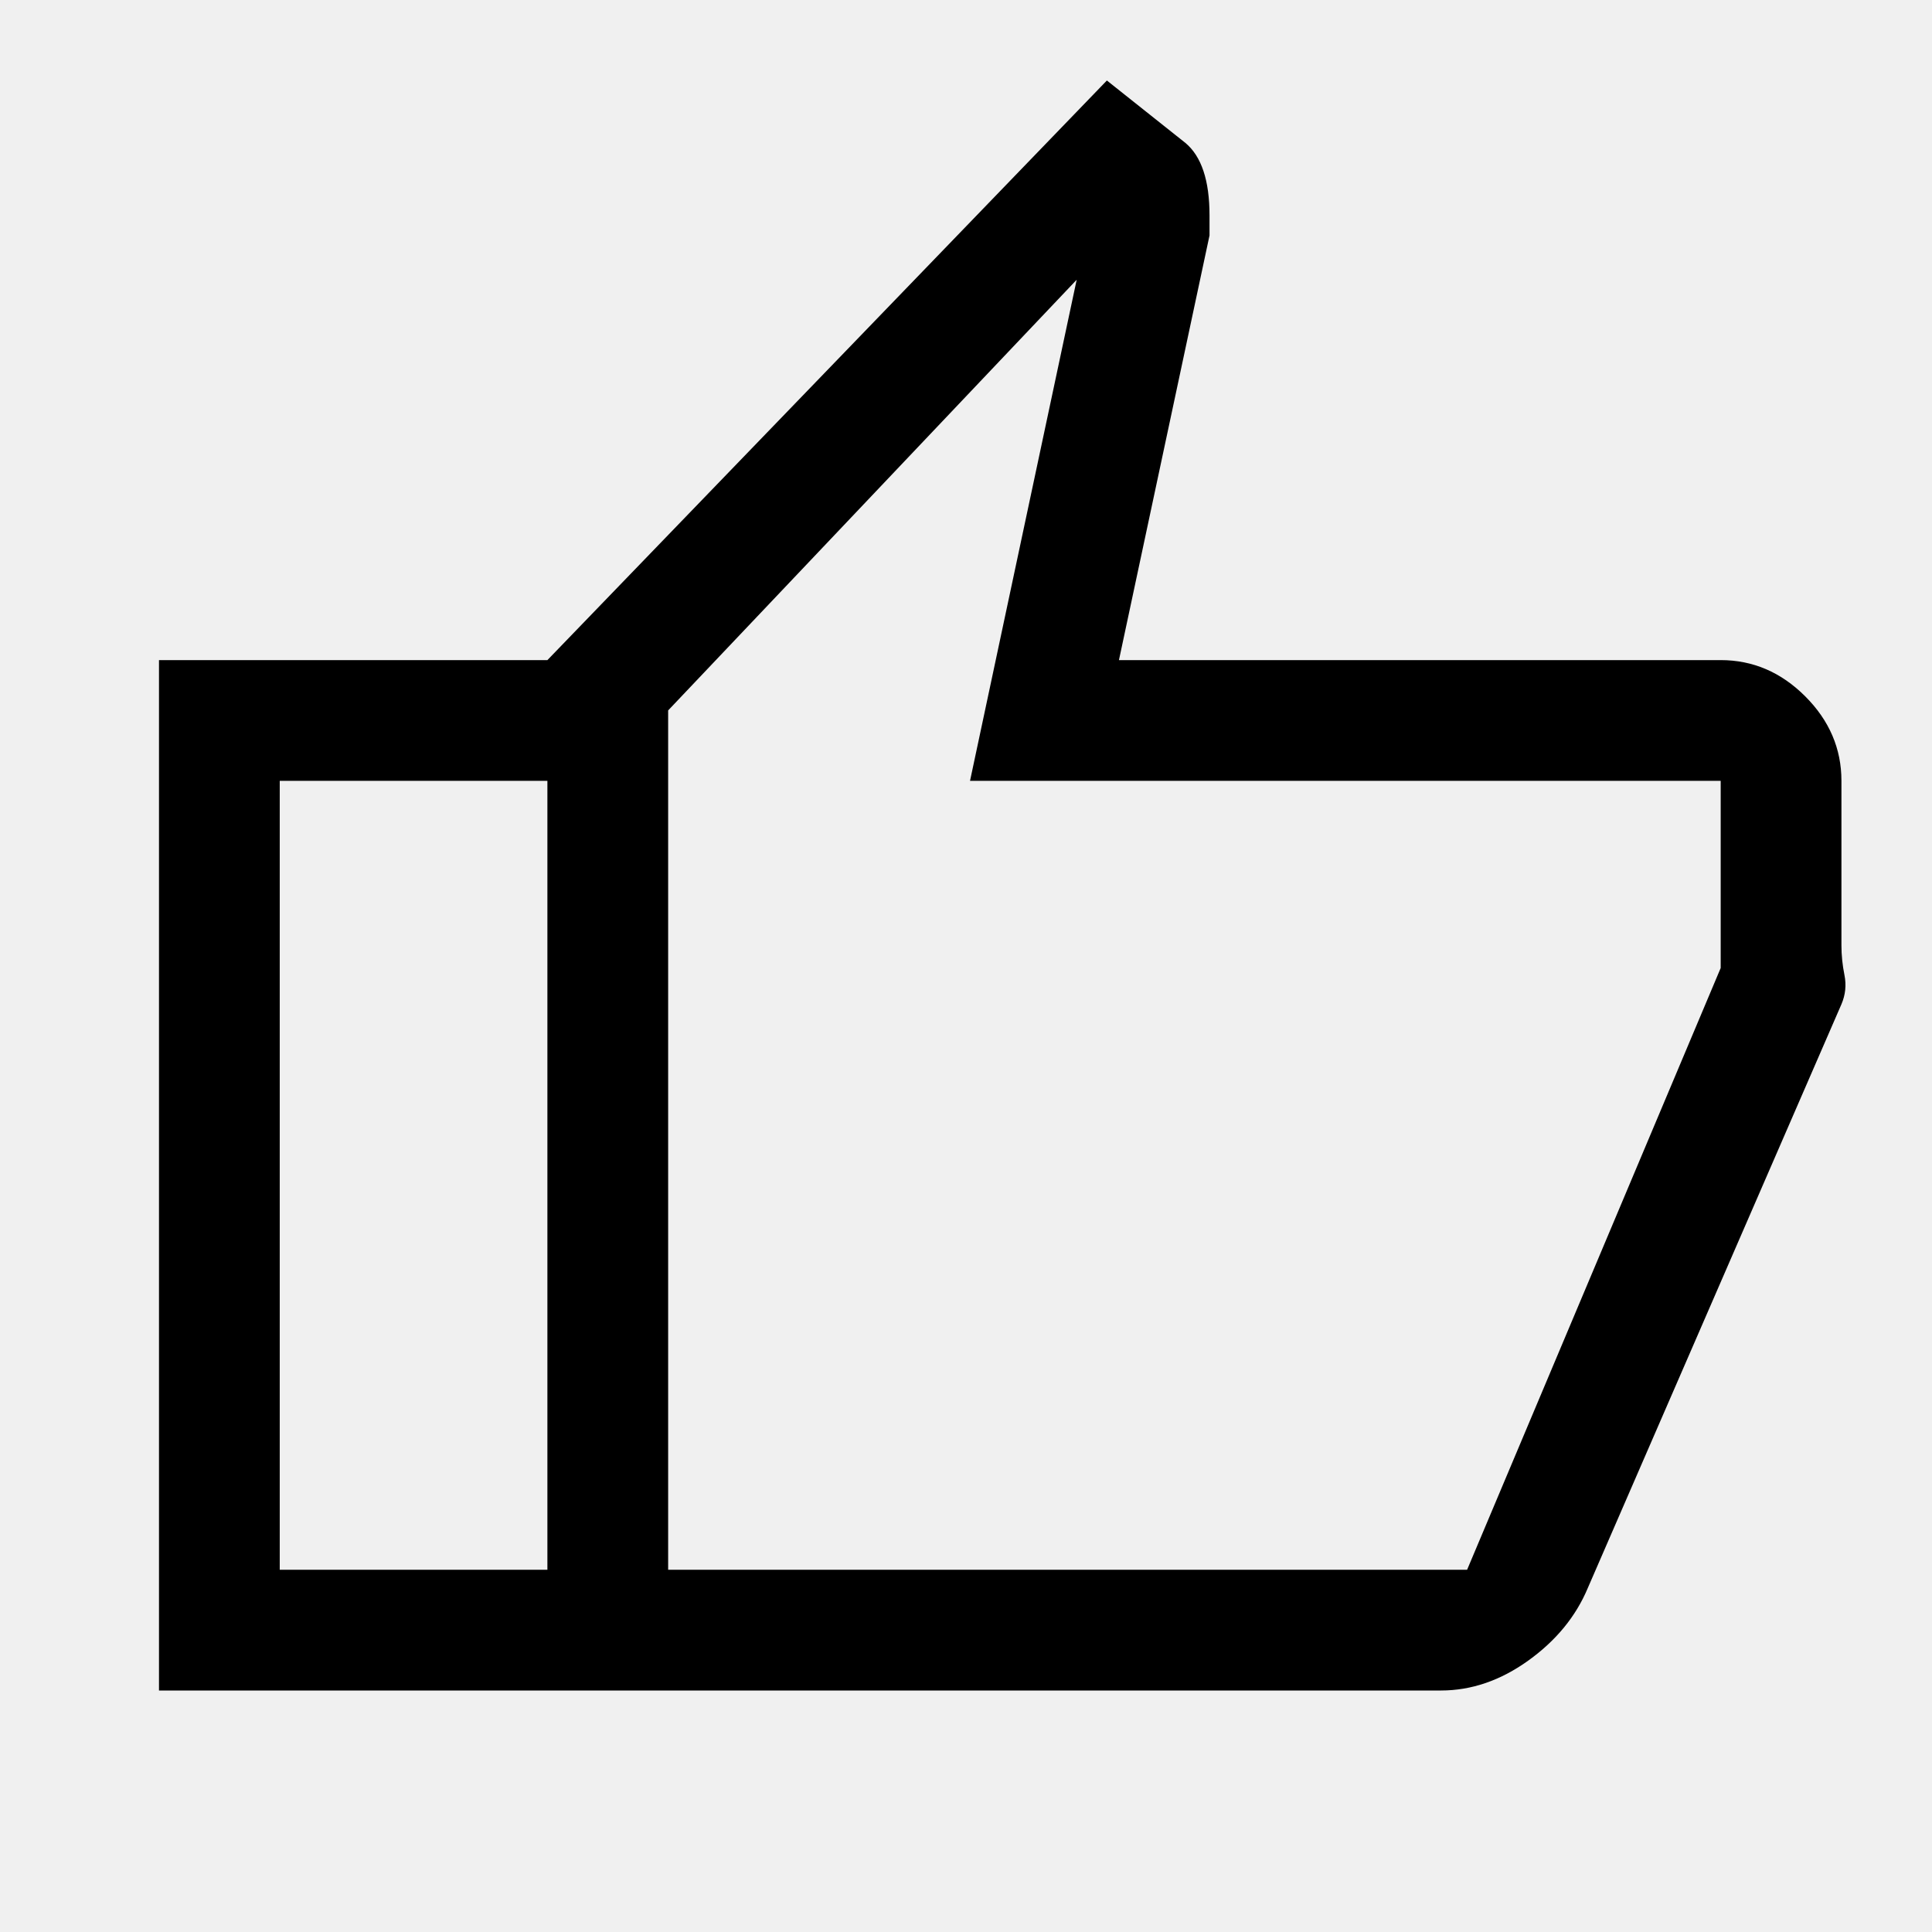
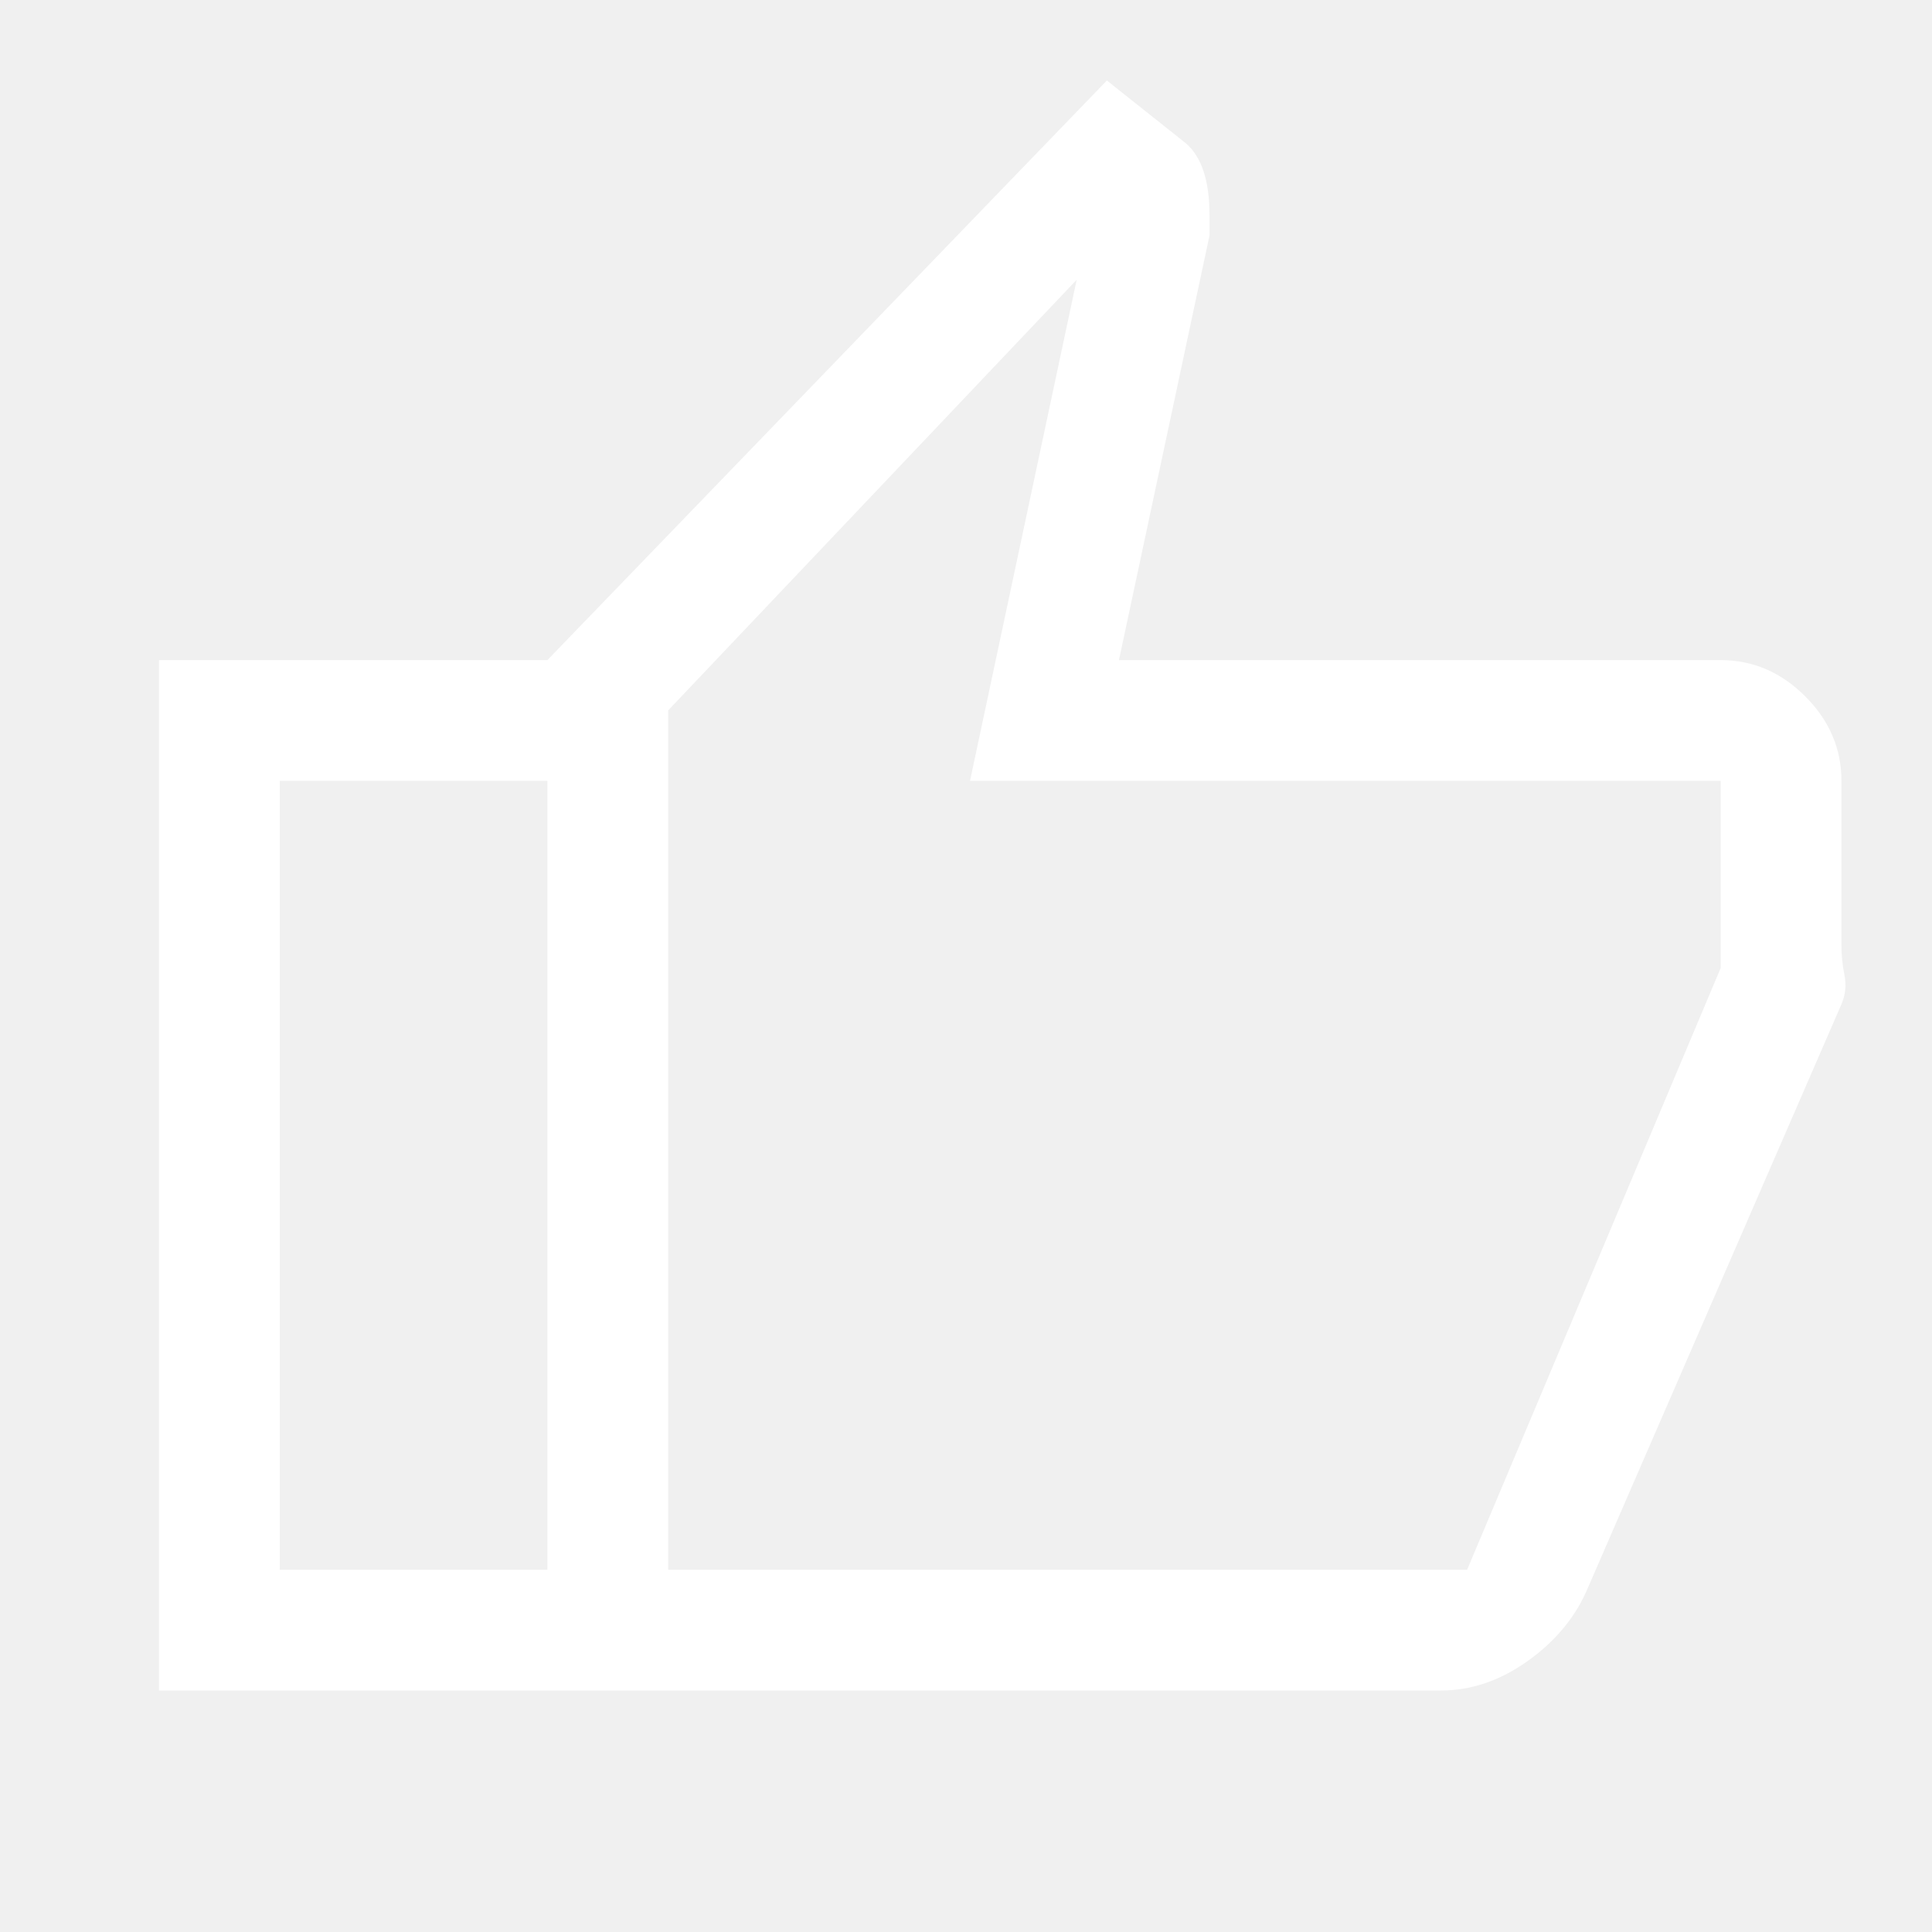
- <svg xmlns="http://www.w3.org/2000/svg" height="48" viewBox="0 -960 960 960" width="48" fill="currentColor">
+ <svg xmlns="http://www.w3.org/2000/svg" height="48" viewBox="0 -960 960 960" width="48" fill="#FFFFFF">
  <path d="M716-120H272v-512l278-288 39 31q6 5 9 14t3 22v10l-45 211h299q24 0 42 18t18 42v81.839q0 7.161 1.5 14.661T915-461L789-171q-8.878 21.25-29.595 36.125Q738.689-120 716-120Zm-384-60h397l126-299v-93H482l53-249-203 214v427Zm0-427v427-427Zm-60-25v60H139v392h133v60H79v-512h193Z" />
</svg>
